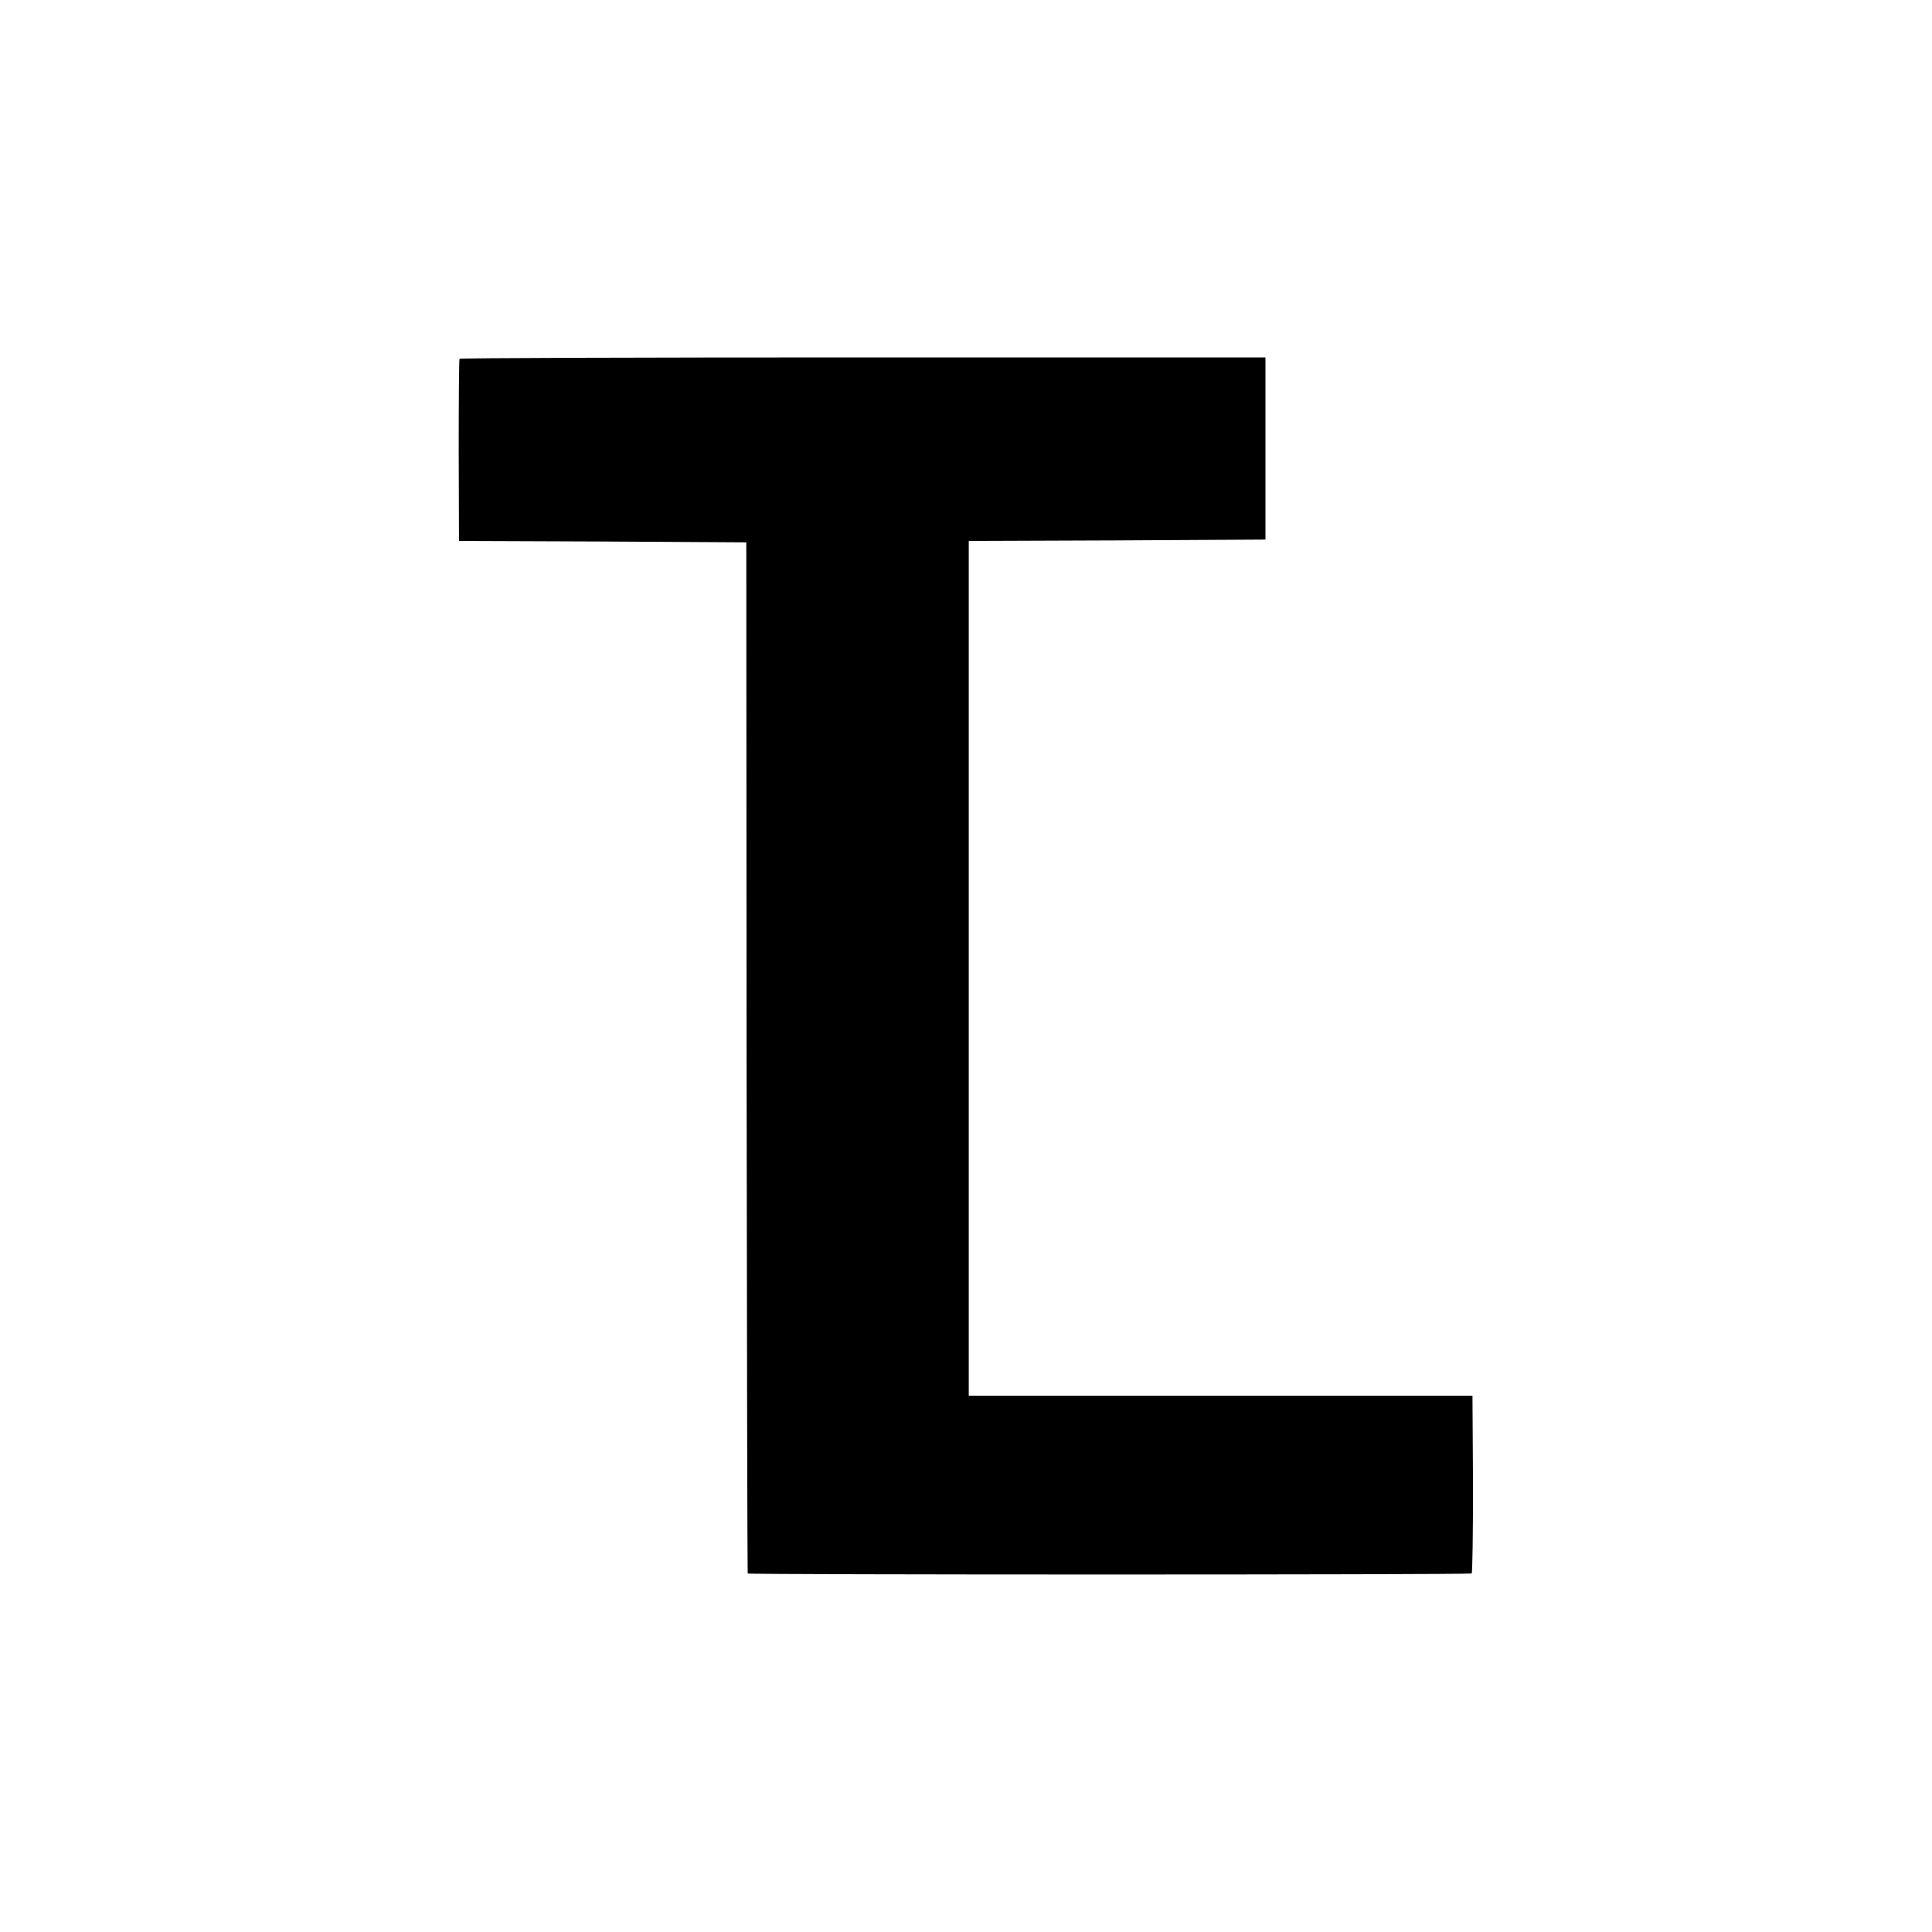
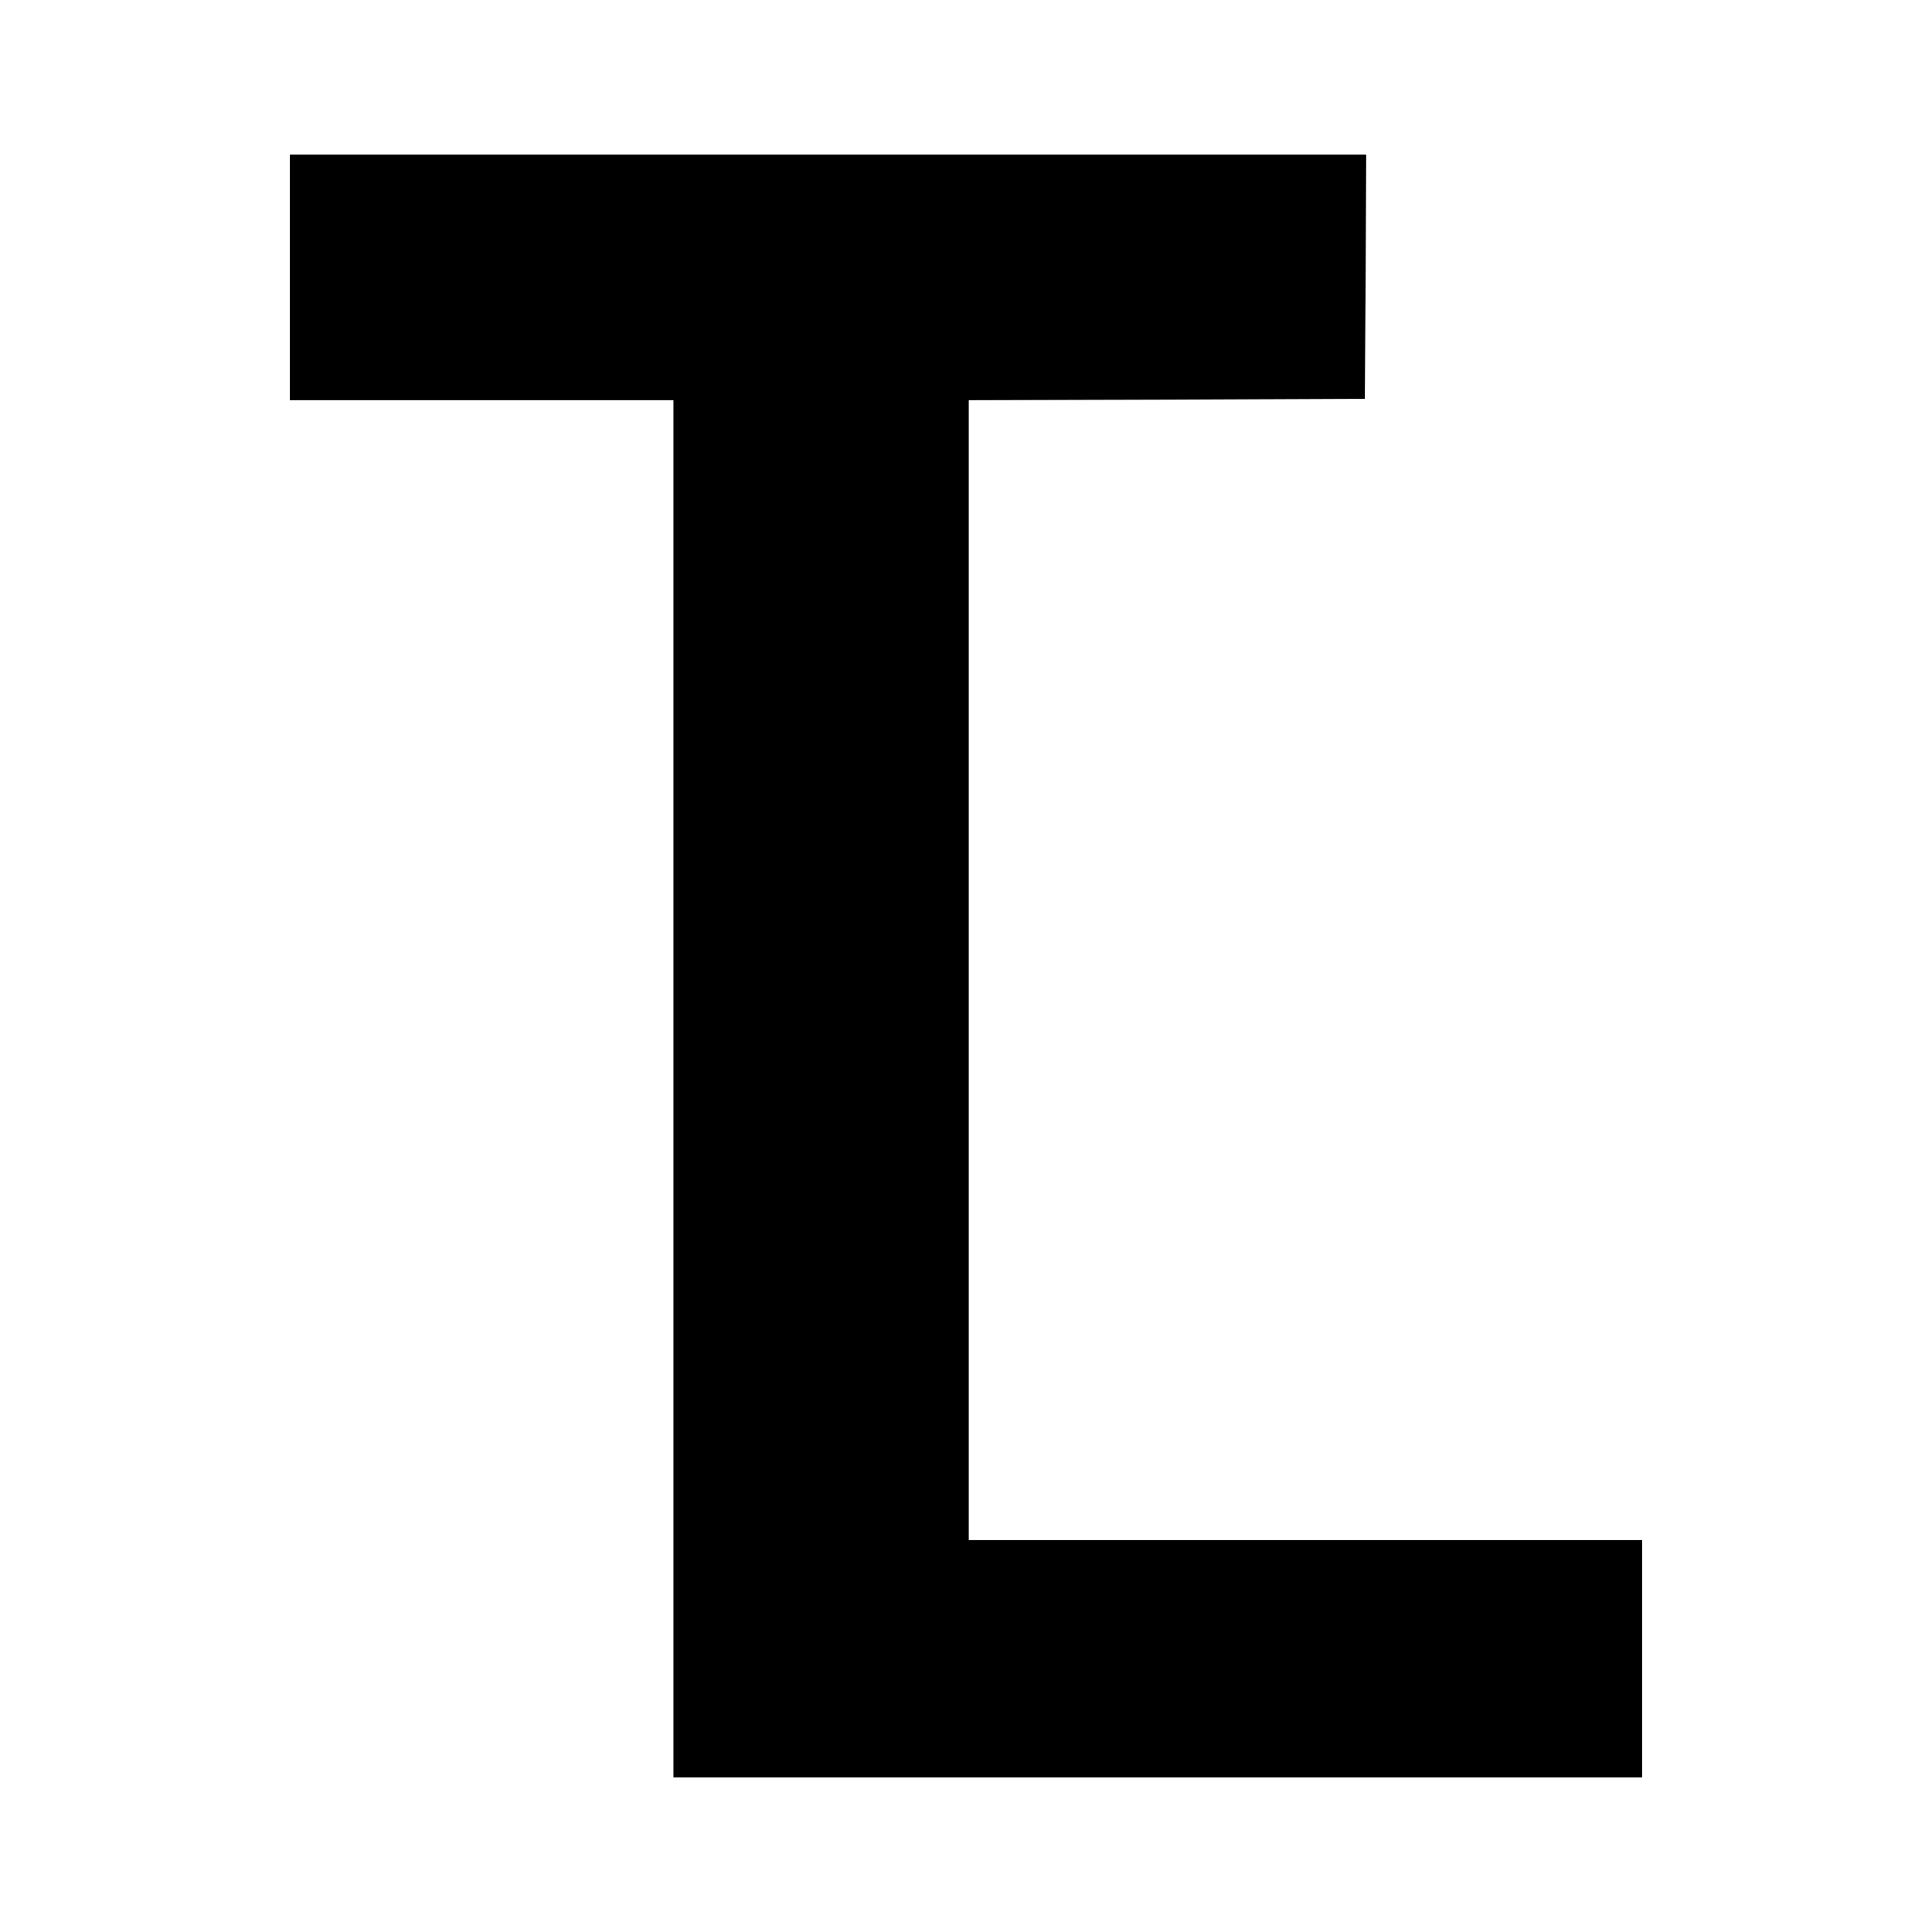
<svg xmlns="http://www.w3.org/2000/svg" version="1.0" width="700pt" height="700pt" viewBox="0 0 700 700" preserveAspectRatio="xMidYMid meet">
  <g transform="translate(0,700) scale(0.1,-0.1)" fill="#000000" stroke="none">
-     <path d="M1665 5700 c-2 -3 -3 -152 -3 -332 l1 -328 520 -2 521 -3 1 -1865 c1 -1026 3 -1868 4 -1871 1 -5 2593 -5 2623 0 3 0 5 146 5 322 l-2 322 -912 0 -913 0 0 1548 0 1549 538 2 537 3 0 330 0 330 -1458 0 c-802 0 -1460 -2 -1462 -5z" />
+     <path d="M1050 5995 l0 -445 695 0 695 0 0 -2495 0 -2495 1755 0 1755 0 0 430 0 430 -1220 0 -1220 0 0 2065 0 2065 718 2 717 3 3 443 2 442 -1950 0 -1950 0 0 -445z" />
  </g>
</svg>
